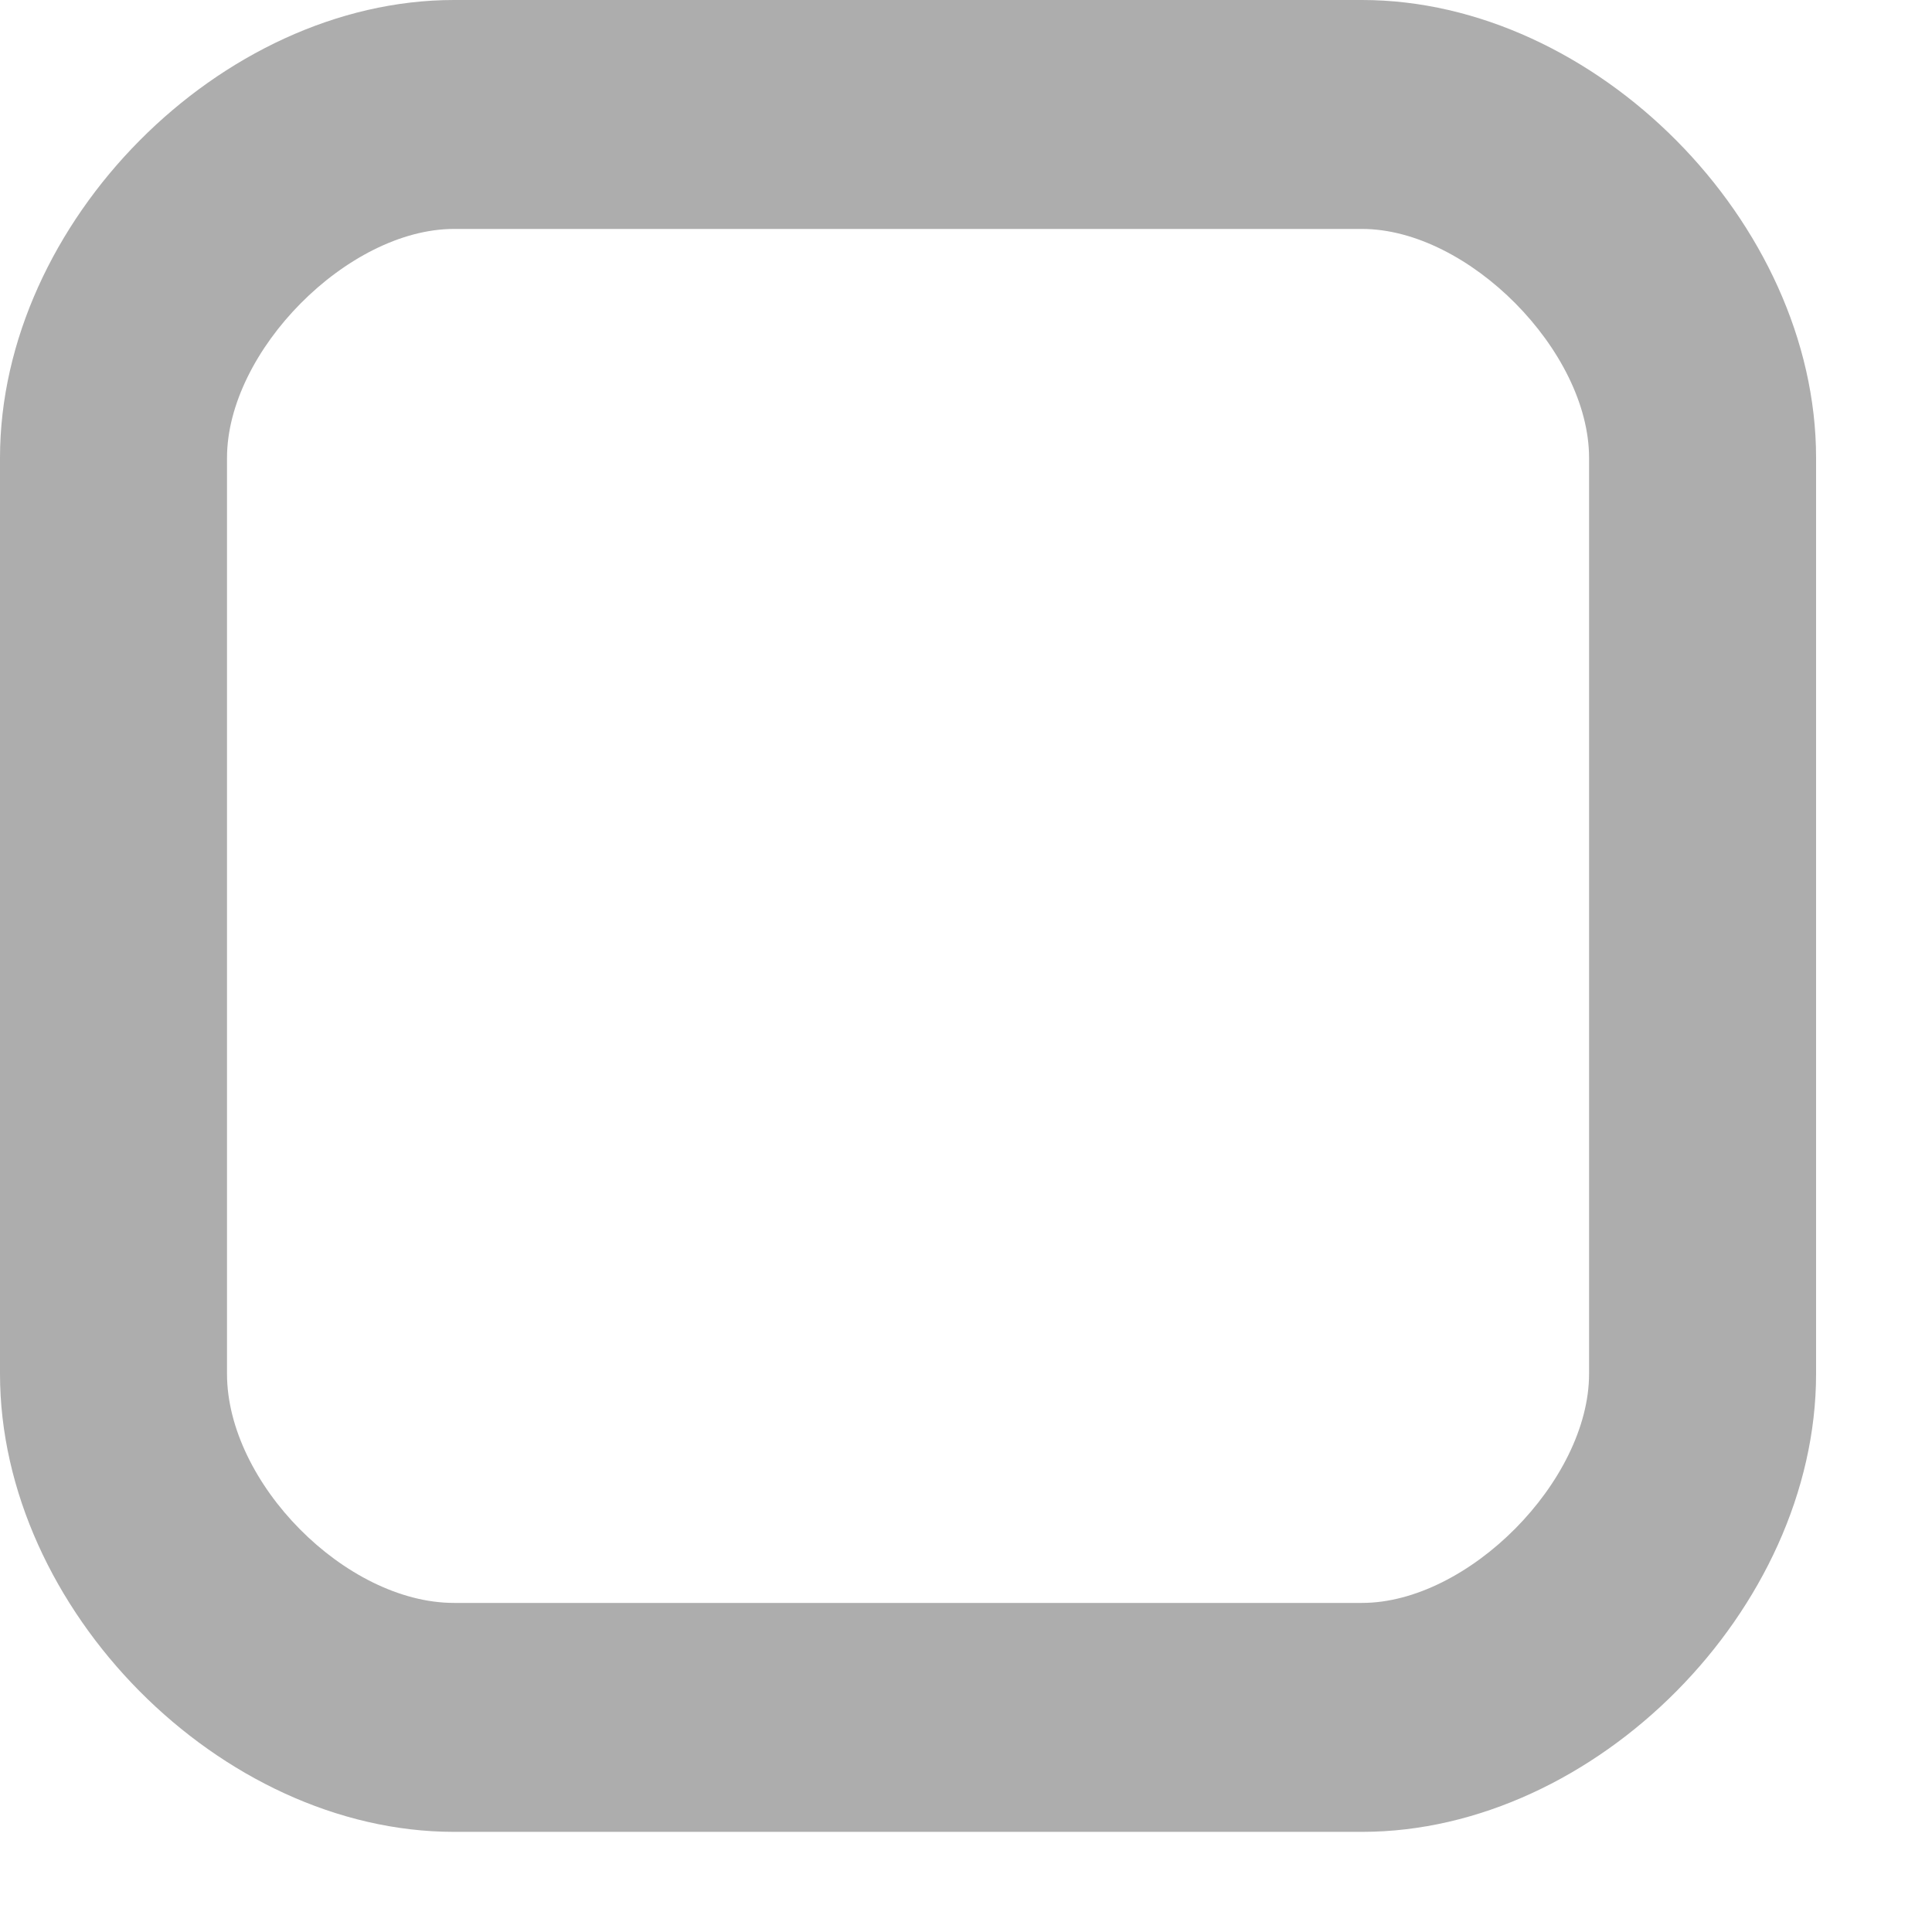
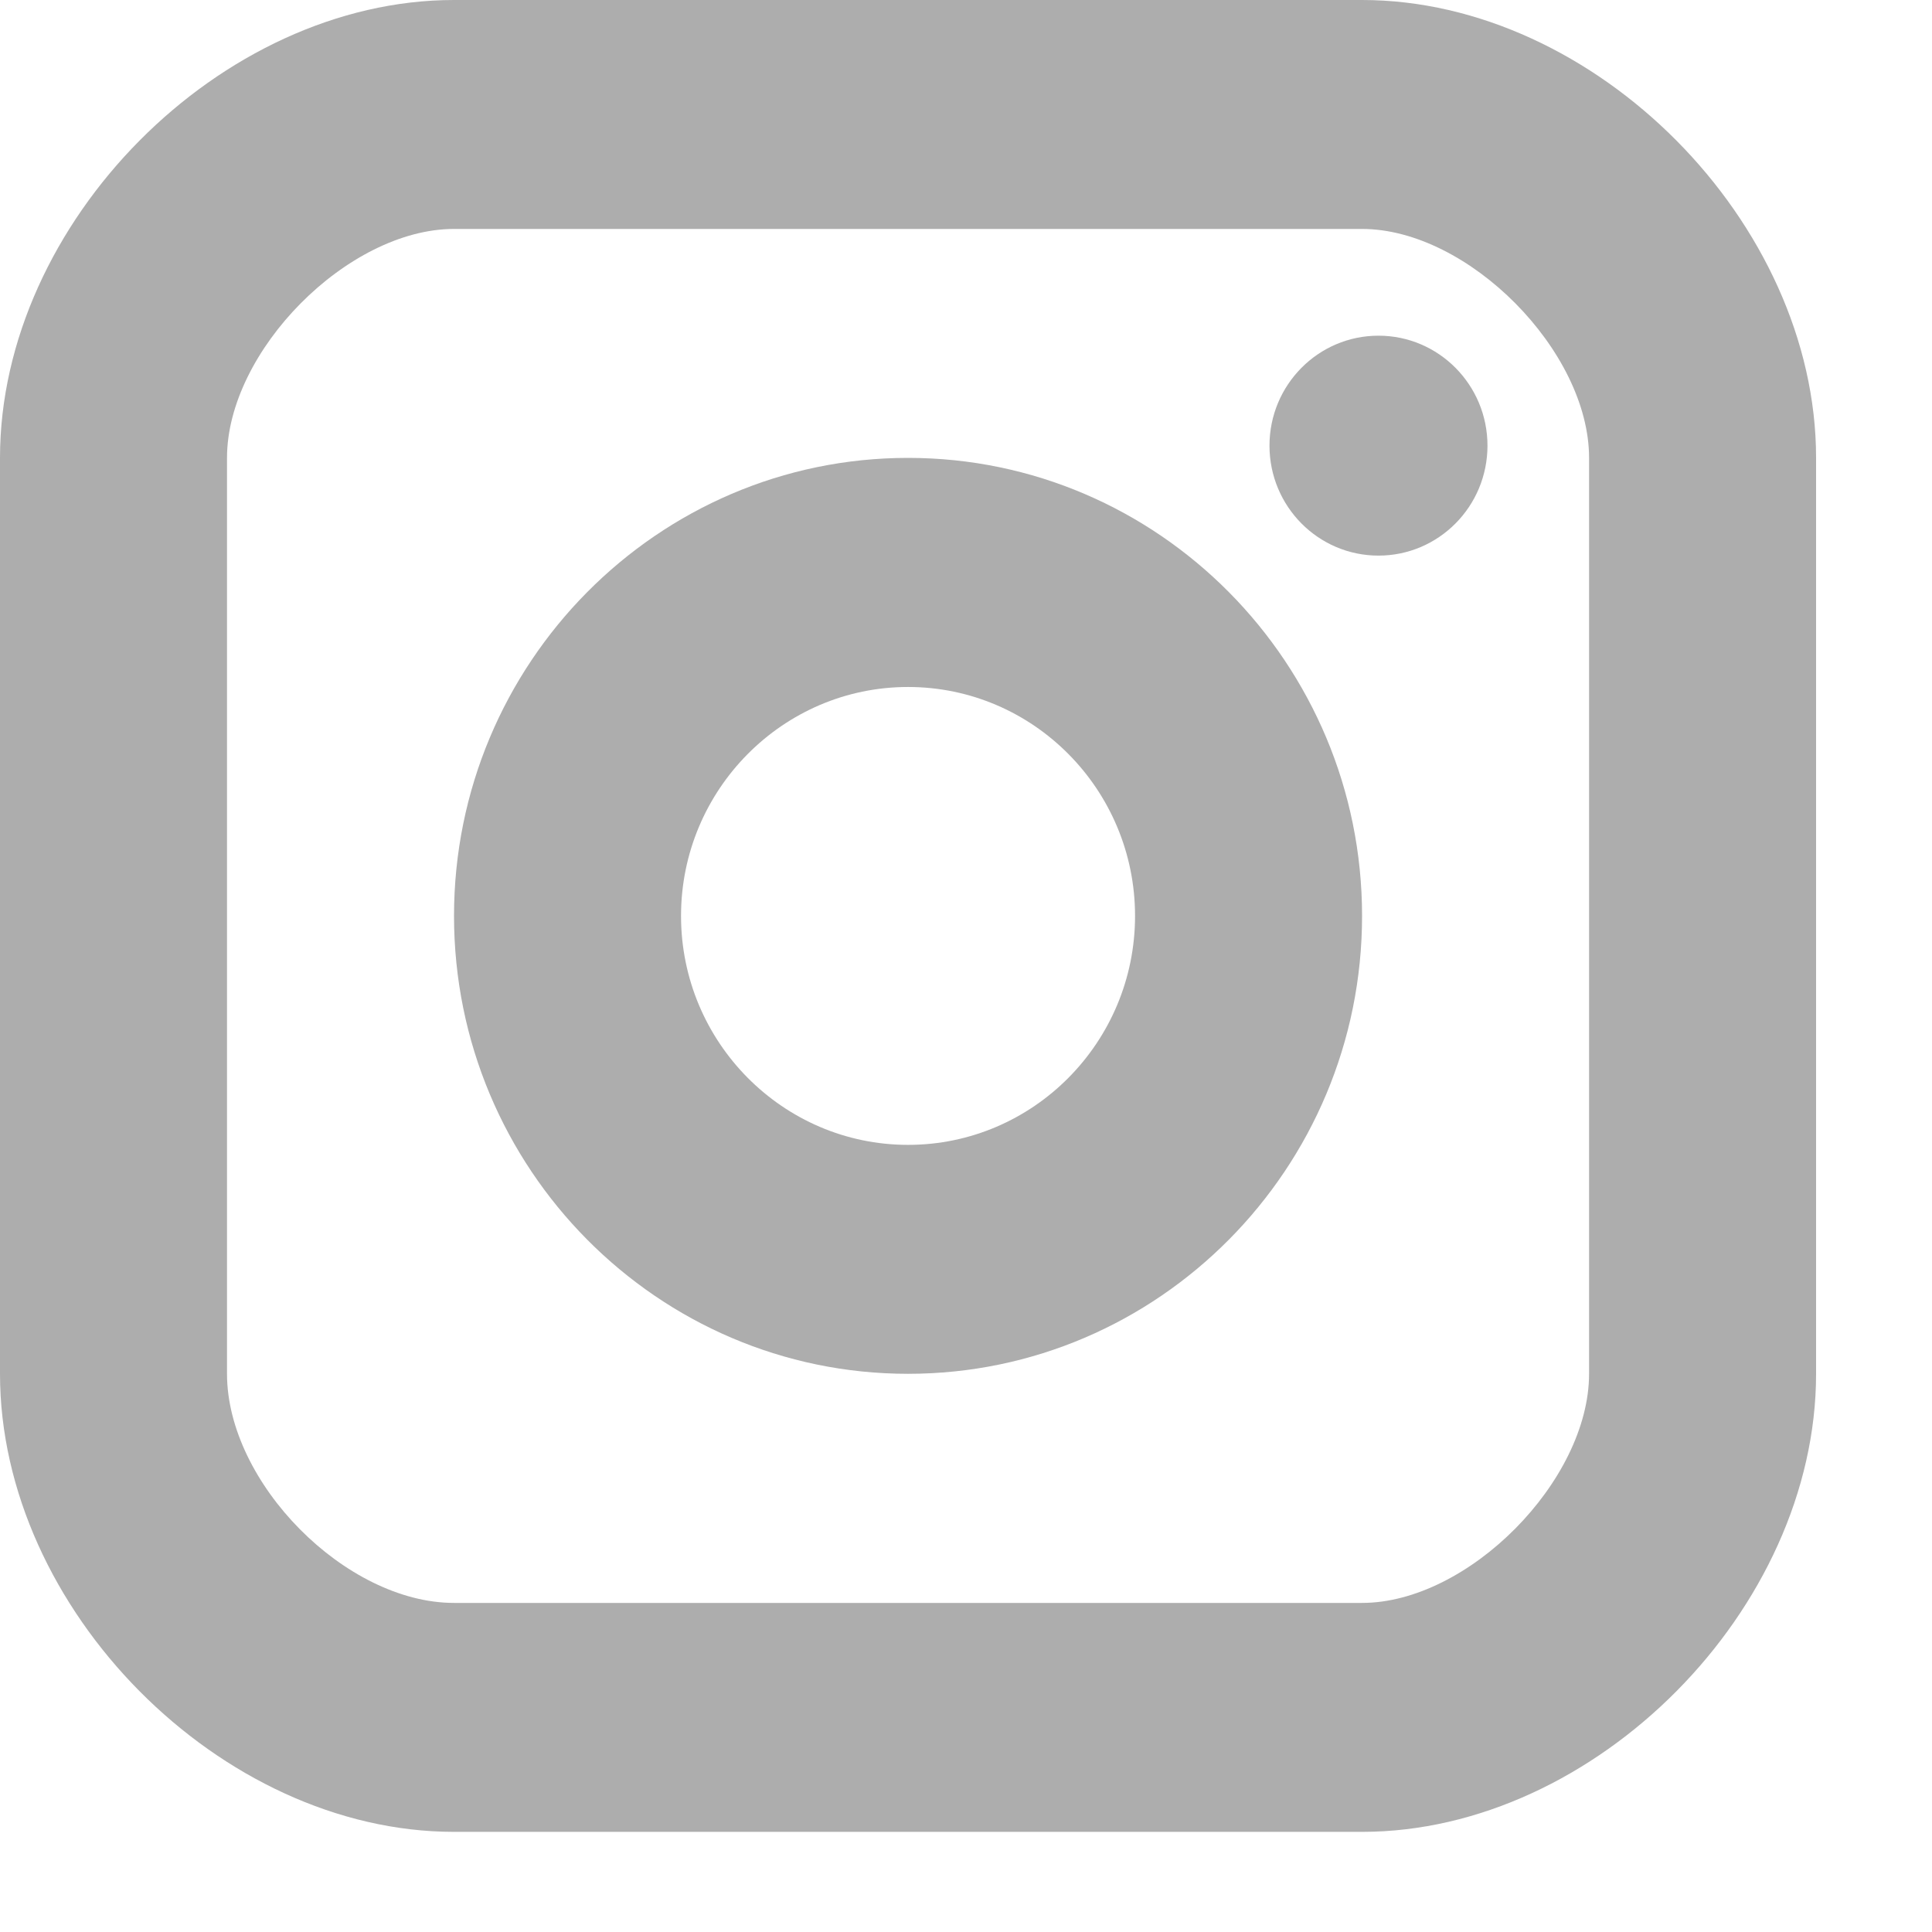
<svg xmlns="http://www.w3.org/2000/svg" width="12" height="12" viewBox="0 0 12 12" fill="none">
+   <ellipse cx="8.562" cy="2.768" rx="0.677" ry="0.683" fill="#ADADAD" />
+   <path fill-rule="evenodd" clip-rule="evenodd" d="M5.64 8.533C4.085 8.533 2.82 7.258 2.82 5.689C2.82 4.12 4.085 2.844 5.64 2.844C7.195 2.844 8.46 4.12 8.46 5.689C8.46 7.258 7.195 8.533 5.64 8.533ZM5.64 4.267C4.863 4.267 4.23 4.905 4.23 5.689C4.23 6.473 4.863 7.111 5.64 7.111C6.418 7.111 7.05 6.473 7.05 5.689C7.05 4.905 6.418 4.267 5.64 4.267Z" fill="#ADADAD" />
  <path fill-rule="evenodd" clip-rule="evenodd" d="M8.46 11.378H2.82C1.37 11.378 0 9.995 0 8.533V2.844C0 1.382 1.37 0 2.82 0H8.46C9.909 0 11.28 1.382 11.28 2.844V8.533C11.28 9.995 9.909 11.378 8.46 11.378ZM2.82 1.422C2.161 1.422 1.41 2.18 1.41 2.844V8.533C1.41 9.211 2.148 9.956 2.82 9.956H8.46C9.119 9.956 9.87 9.198 9.87 8.533V2.844C9.87 2.18 9.119 1.422 8.46 1.422H2.82Z" fill="#ADADAD" />
</svg>
